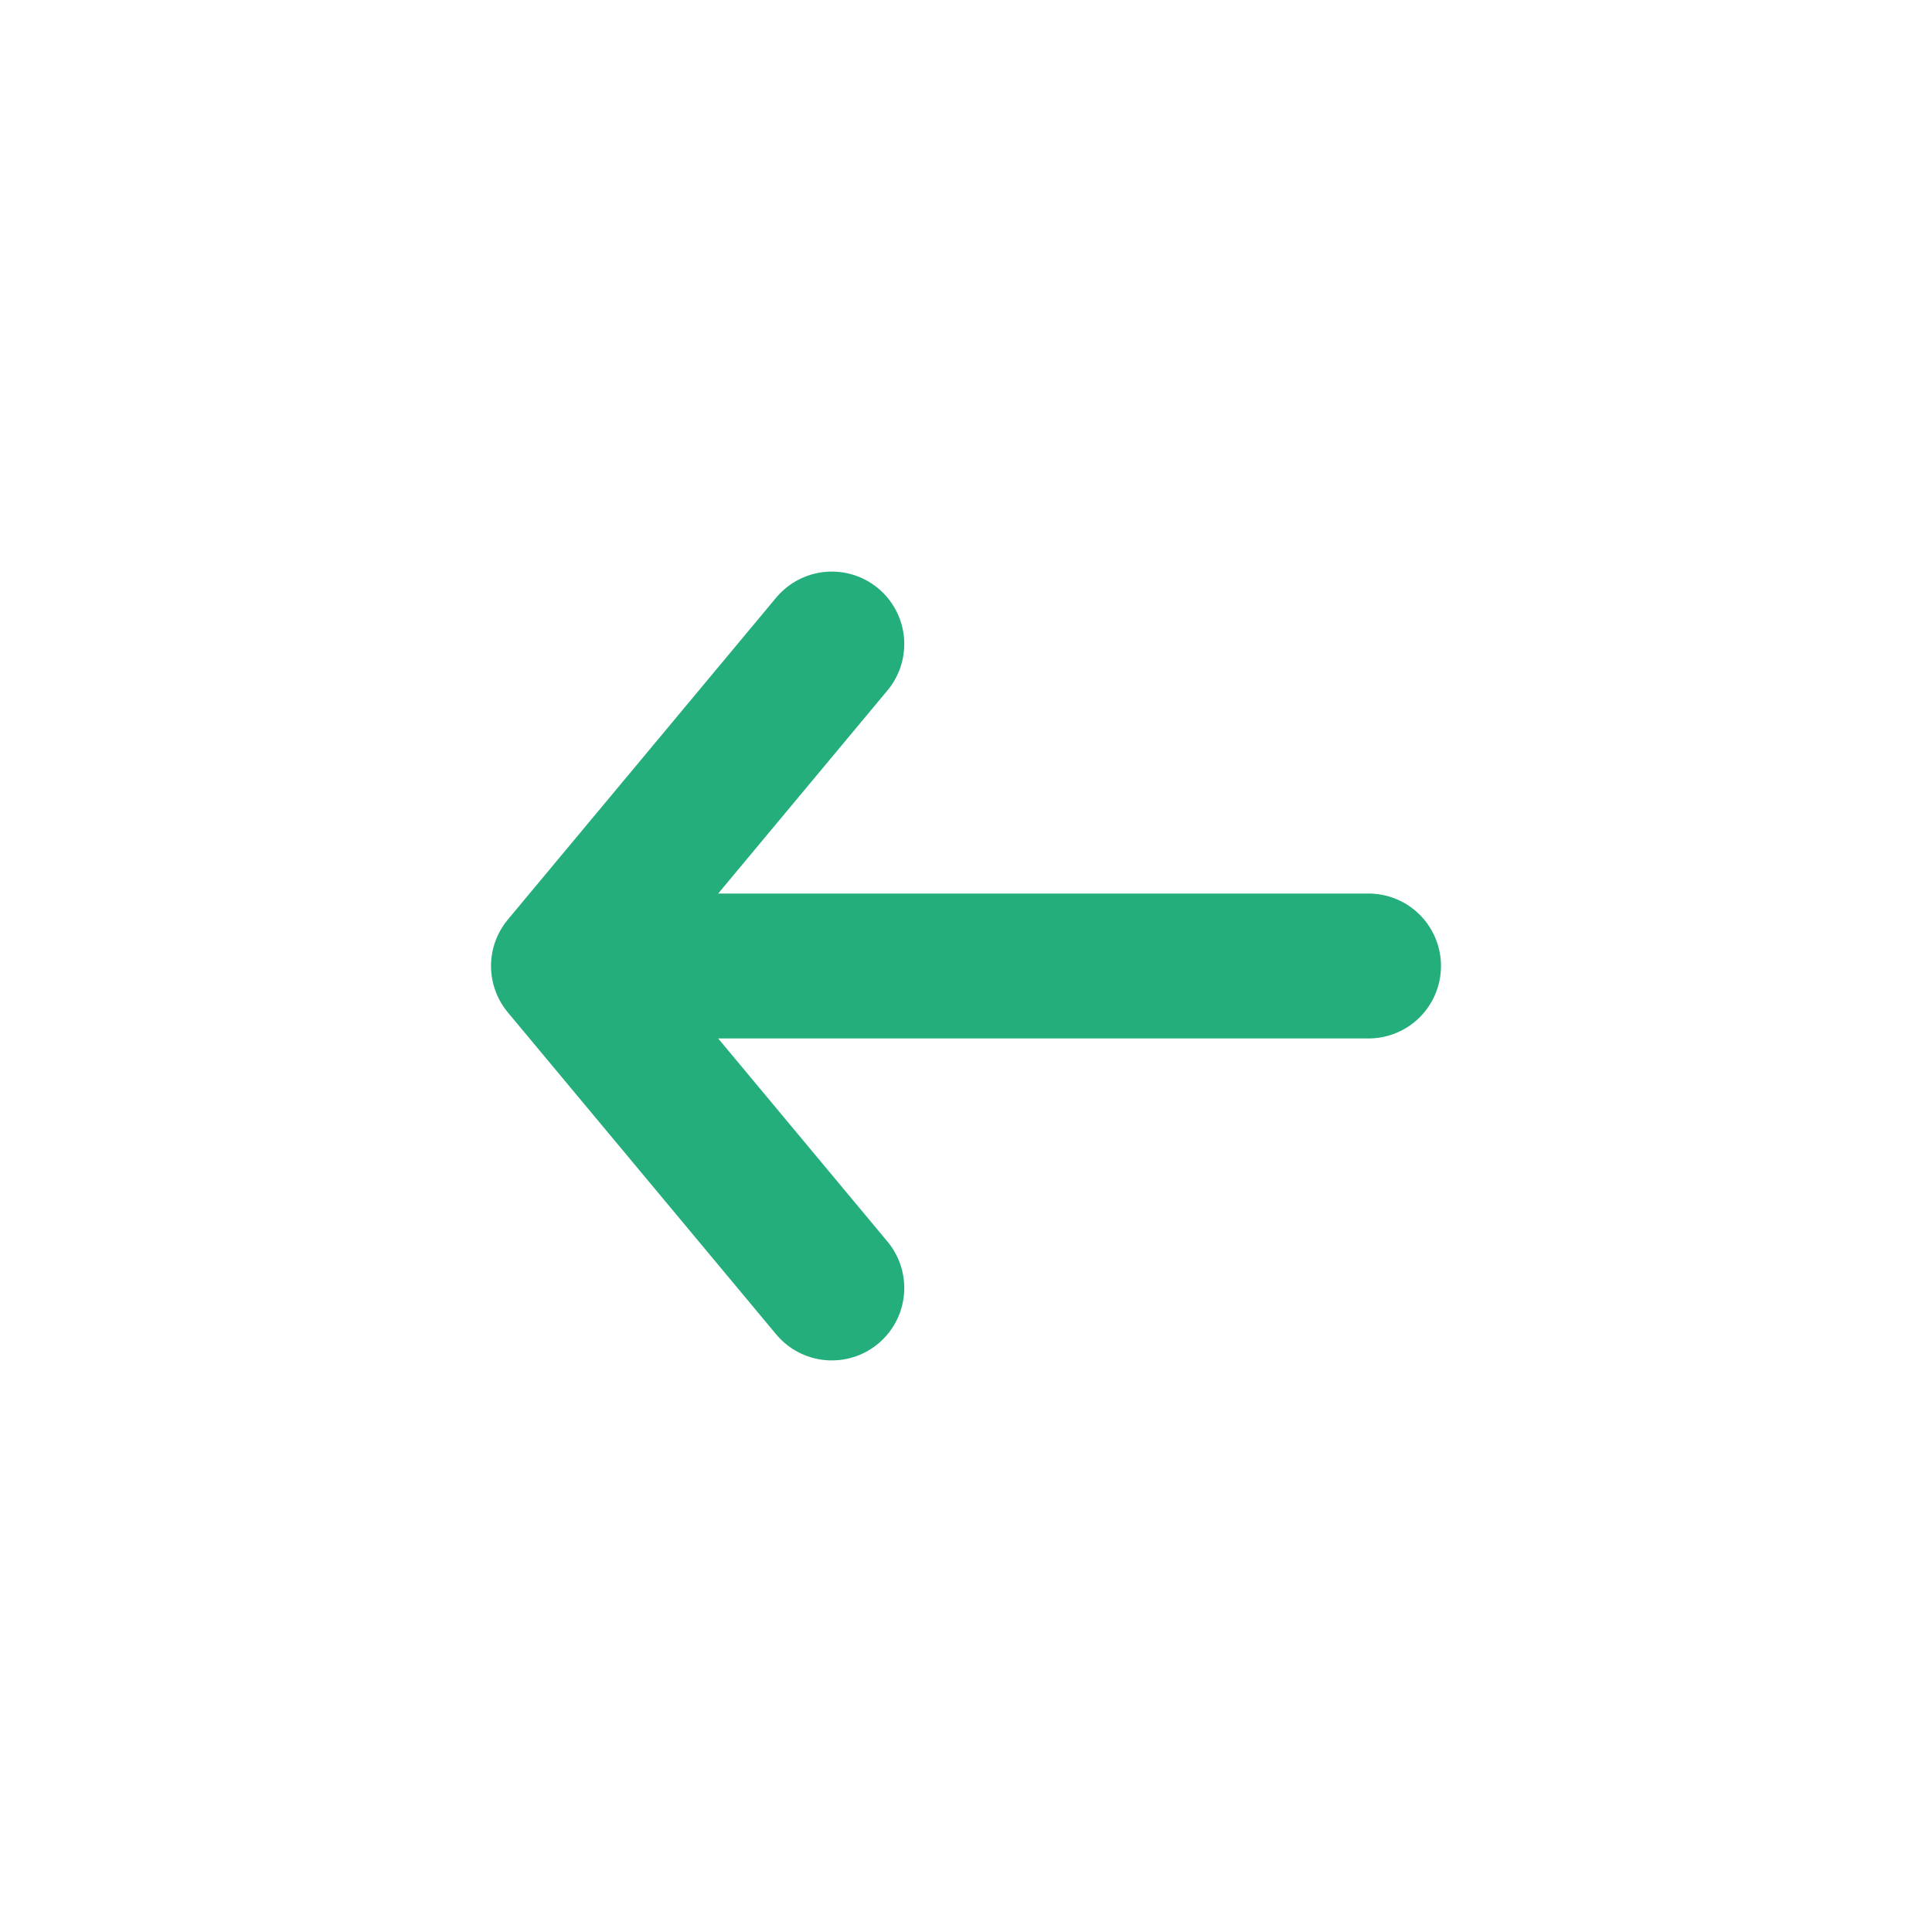
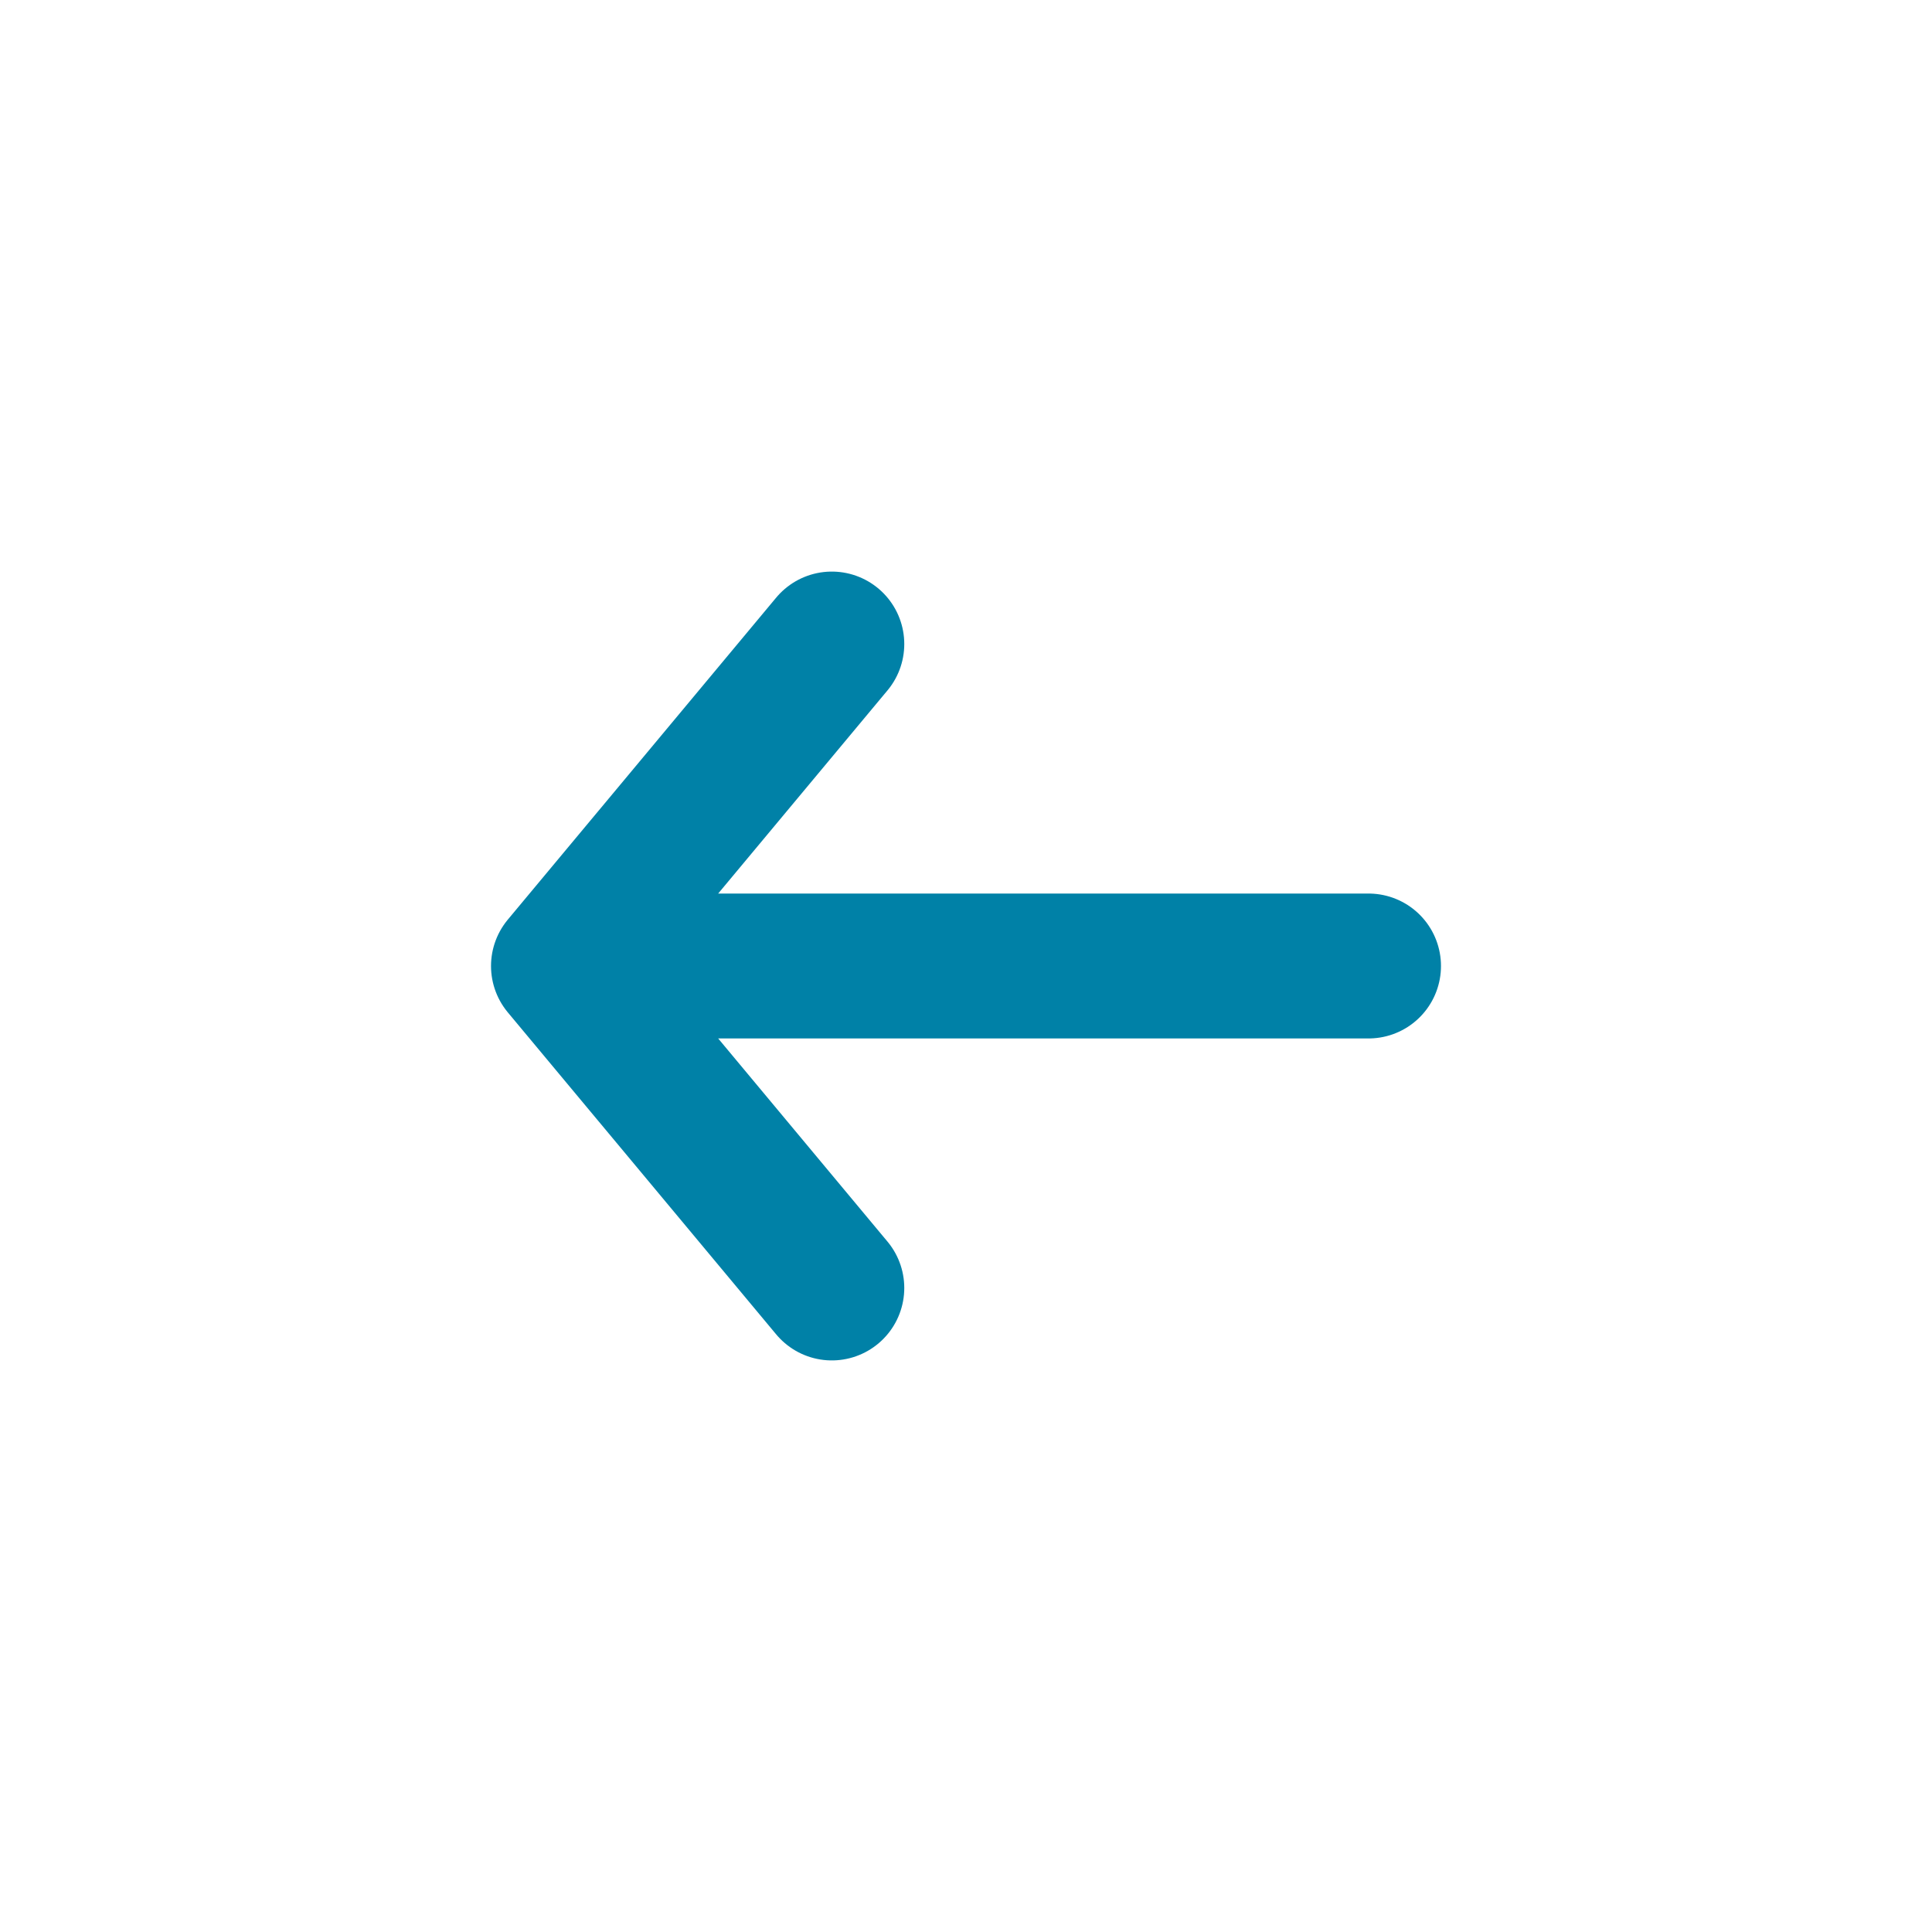
<svg xmlns="http://www.w3.org/2000/svg" width="20" height="20" viewBox="0 0 20 20" fill="none">
-   <path d="M5.833 10L8.611 6.667M5.833 10L8.611 13.333M5.833 10L14.167 10" stroke="#24AE7C" stroke-width="1.5" stroke-linecap="round" stroke-linejoin="round" />
+   <path d="M5.833 10L8.611 6.667M5.833 10L8.611 13.333M5.833 10L14.167 10" stroke="#0081A7" stroke-width="1.5" stroke-linecap="round" stroke-linejoin="round" />
</svg>
